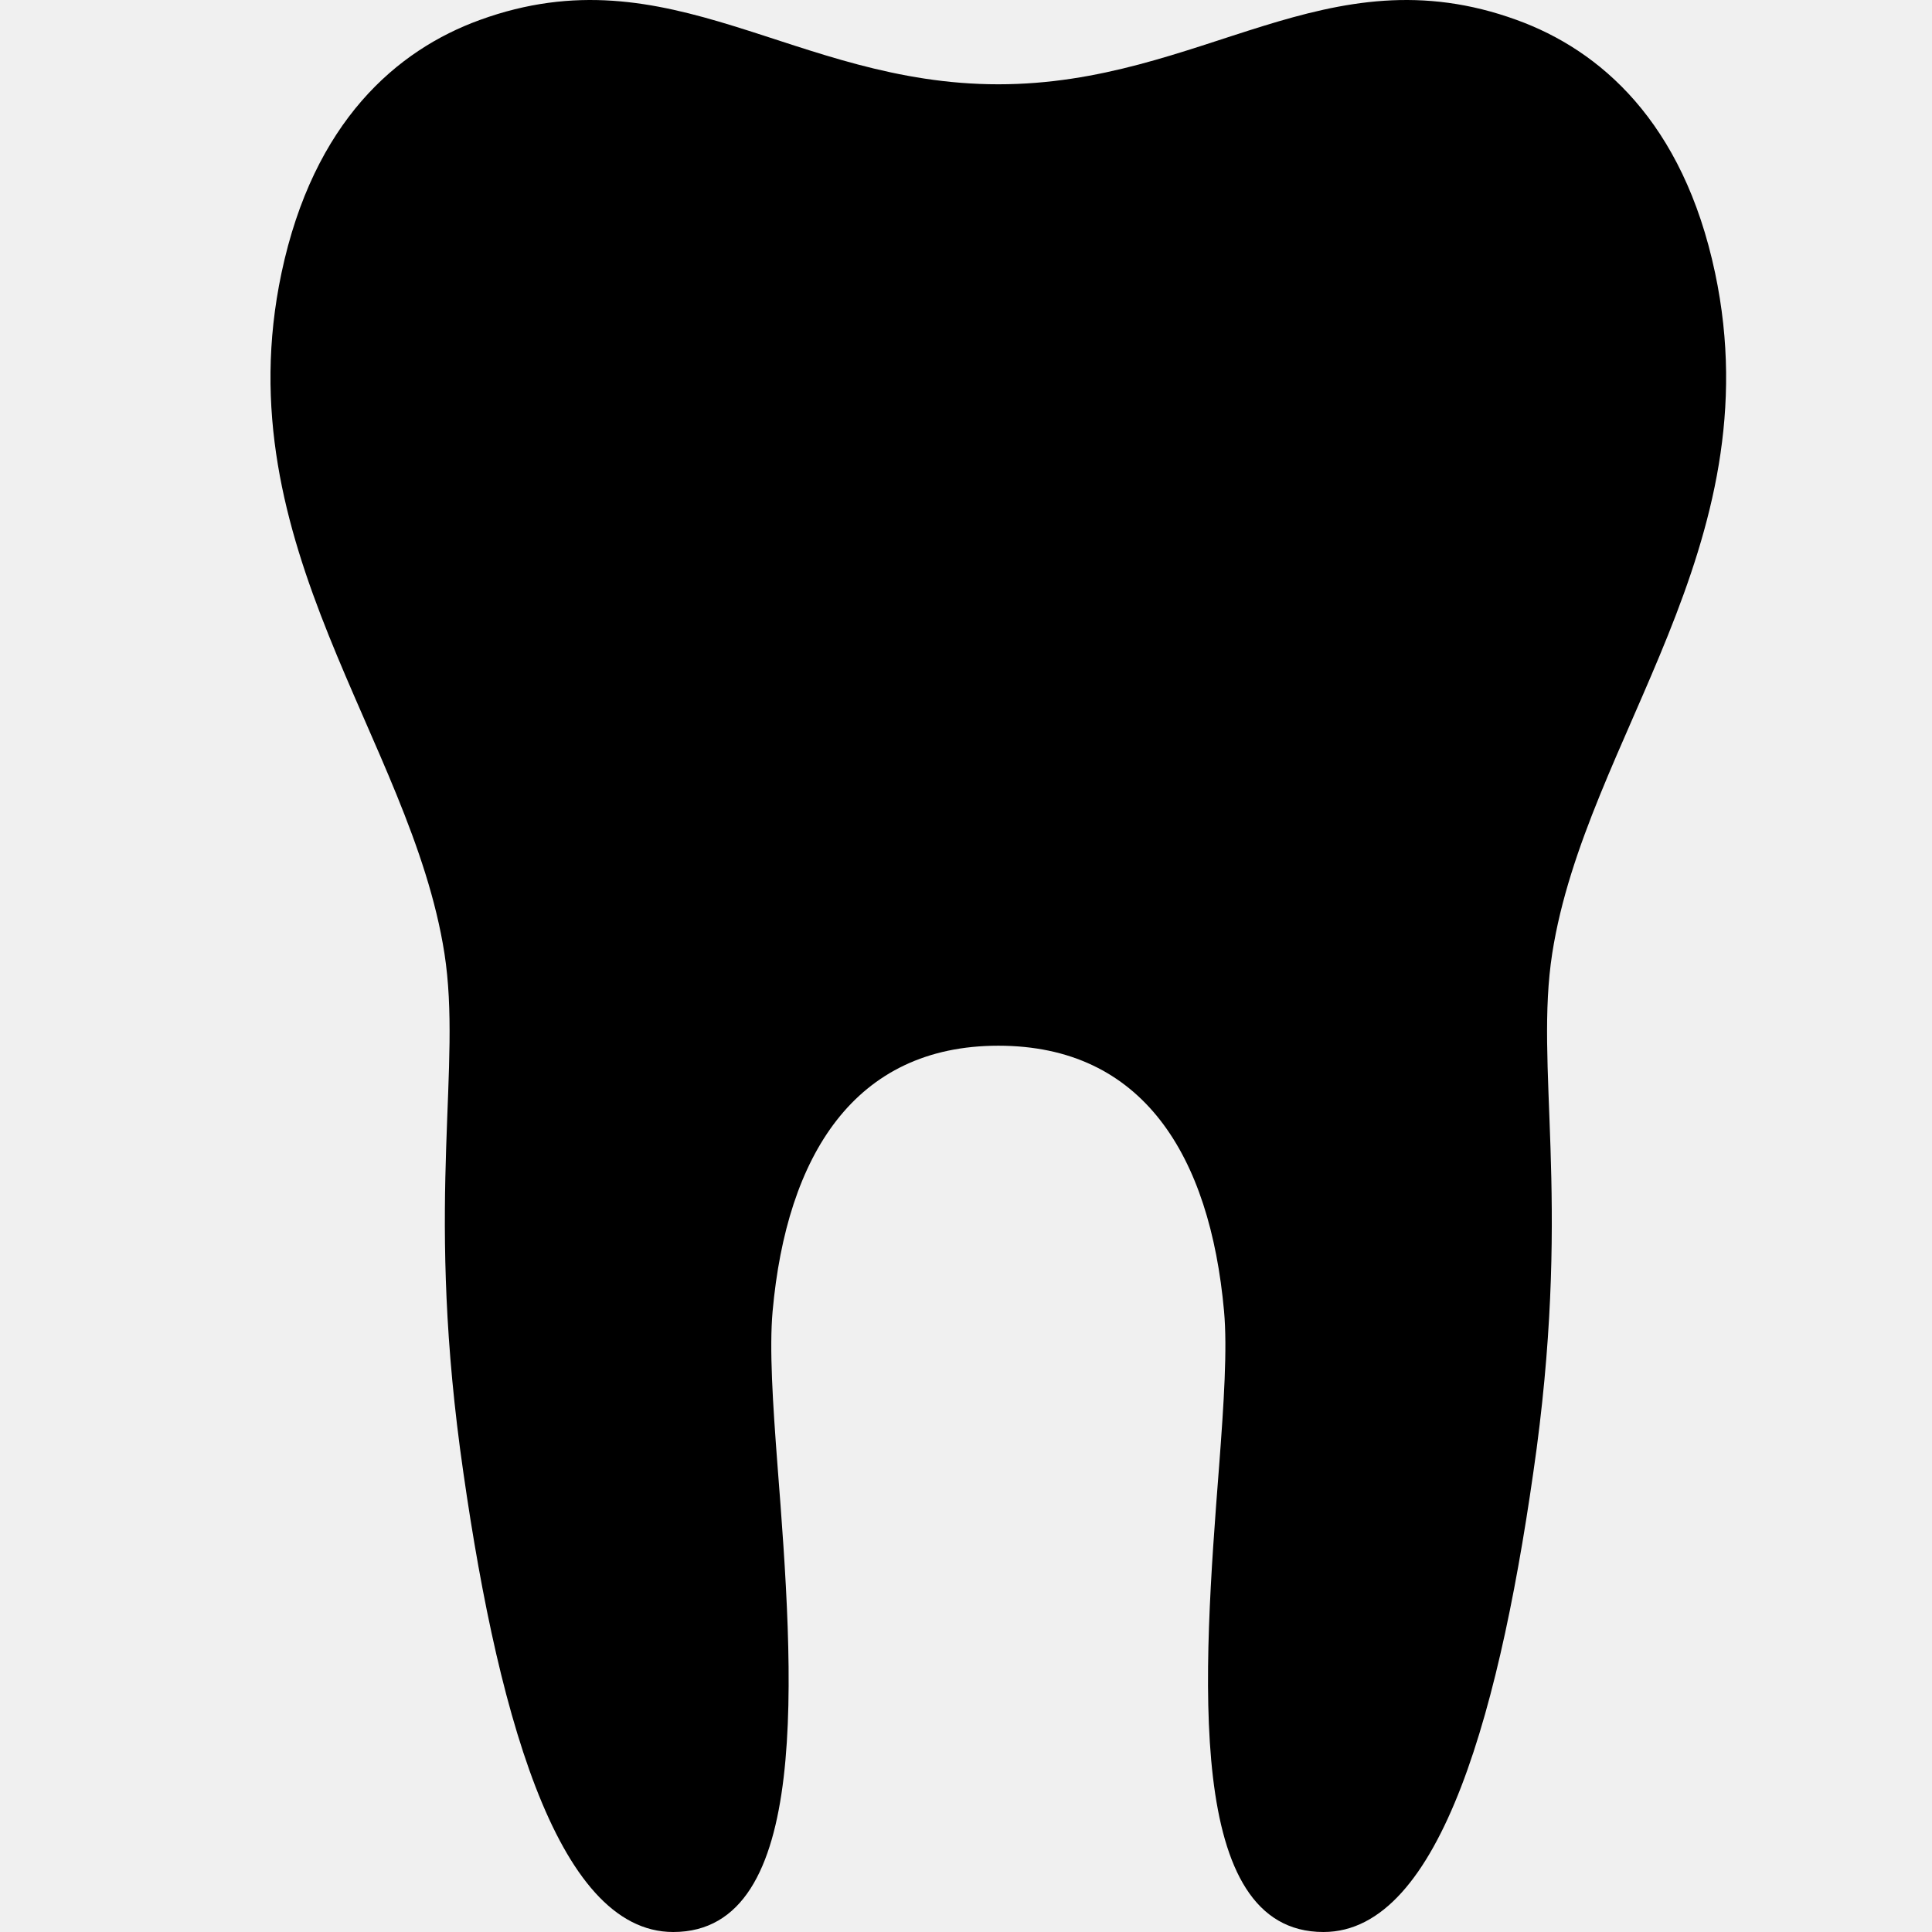
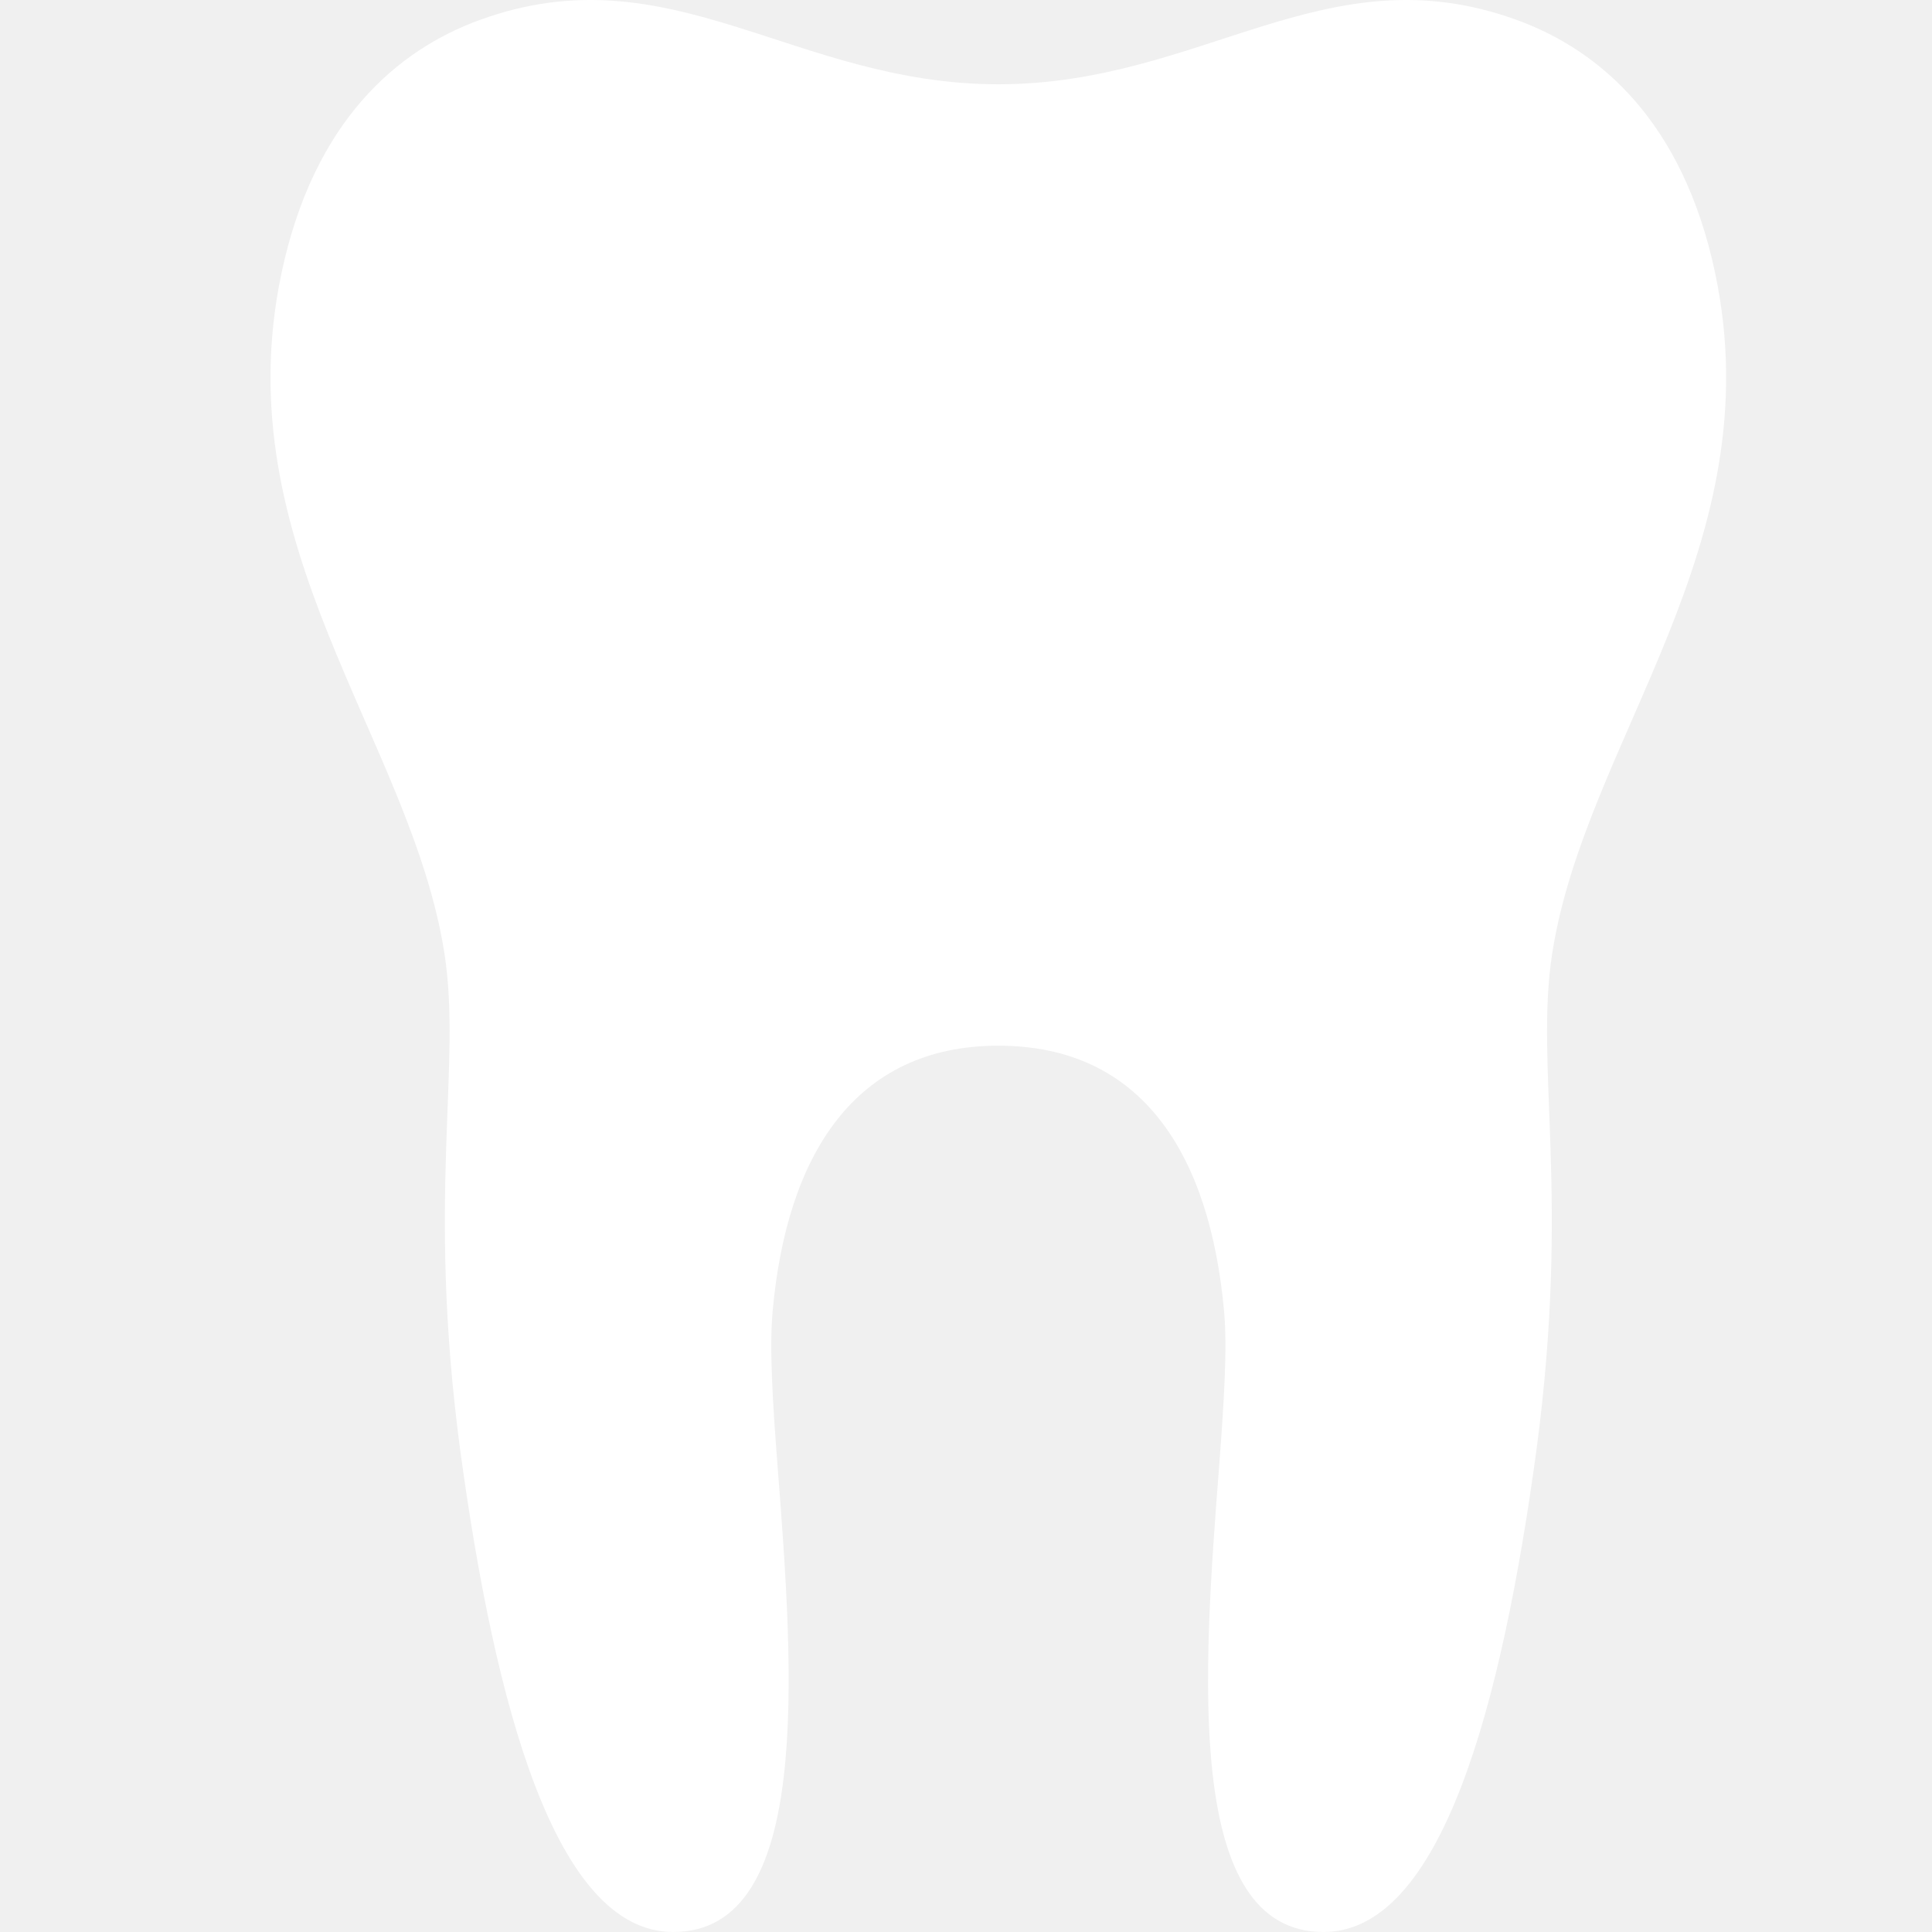
- <svg xmlns="http://www.w3.org/2000/svg" version="1.0" width="100" height="100" viewBox="0 0 100 100" id="svg1">
-   <defs id="defs1" />
-   <path d="m 51.674,54.126 c 7.482,0 10.953,5.679 11.683,13.745 0.174,1.93 -0.008,4.743 -0.255,8.001 C 62.261,86.697 61.294,100 68.502,100 74.598,100 77.73,88.305 79.537,74.973 81.282,61.776 79.434,55.208 80.343,49.348 82.076,38.245 91.768,28.29 88.774,14.134 87.116,6.281 82.792,2.587 78.508,1.034 68.64,-2.558 62.269,4.363 51.674,4.363 c -10.595,0 -16.966,-6.921 -26.839,-3.329 -4.28,1.553 -8.604,5.247 -10.266,13.1 -2.99,14.156 6.698,24.111 8.435,35.214 0.908,5.86 -0.939,12.427 0.806,25.625 1.807,13.331 4.94,25.027 11.035,25.027 7.205,0 6.242,-13.303 5.4,-24.127 -0.248,-3.258 -0.428,-6.071 -0.255,-8.001 0.727,-8.067 4.244,-13.746 11.684,-13.746 z" id="path1" />
+ <svg xmlns="http://www.w3.org/2000/svg" width="24" height="24" viewBox="0 0 24 24" fill="none">
+   <g clip-path="url(#clip0_324_56449)">
+     <path d="M12.402 12.99C14.197 12.99 15.03 14.353 15.206 16.289C15.248 16.752 15.204 17.427 15.145 18.209C14.943 20.807 14.711 24 16.441 24C17.904 24 18.655 21.193 19.089 17.994C19.508 14.826 19.064 13.25 19.282 11.844C19.698 9.179 22.024 6.79 21.306 3.392C20.908 1.507 19.87 0.621 18.842 0.248C16.474 -0.614 14.945 1.047 12.402 1.047C9.859 1.047 8.33 -0.614 5.96 0.248C4.933 0.621 3.896 1.507 3.497 3.392C2.779 6.79 5.104 9.179 5.521 11.844C5.739 13.25 5.296 14.826 5.714 17.994C6.148 21.193 6.9 24 8.363 24C10.092 24 9.861 20.807 9.659 18.209C9.599 17.428 9.556 16.752 9.598 16.289C9.772 14.353 10.616 12.99 12.402 12.99Z" fill="white" />
+   </g>
+   <defs>
+     <clipPath id="clip0_324_56449">
+       <rect width="24" height="24" fill="white" />
+     </clipPath>
+   </defs>
</svg>
